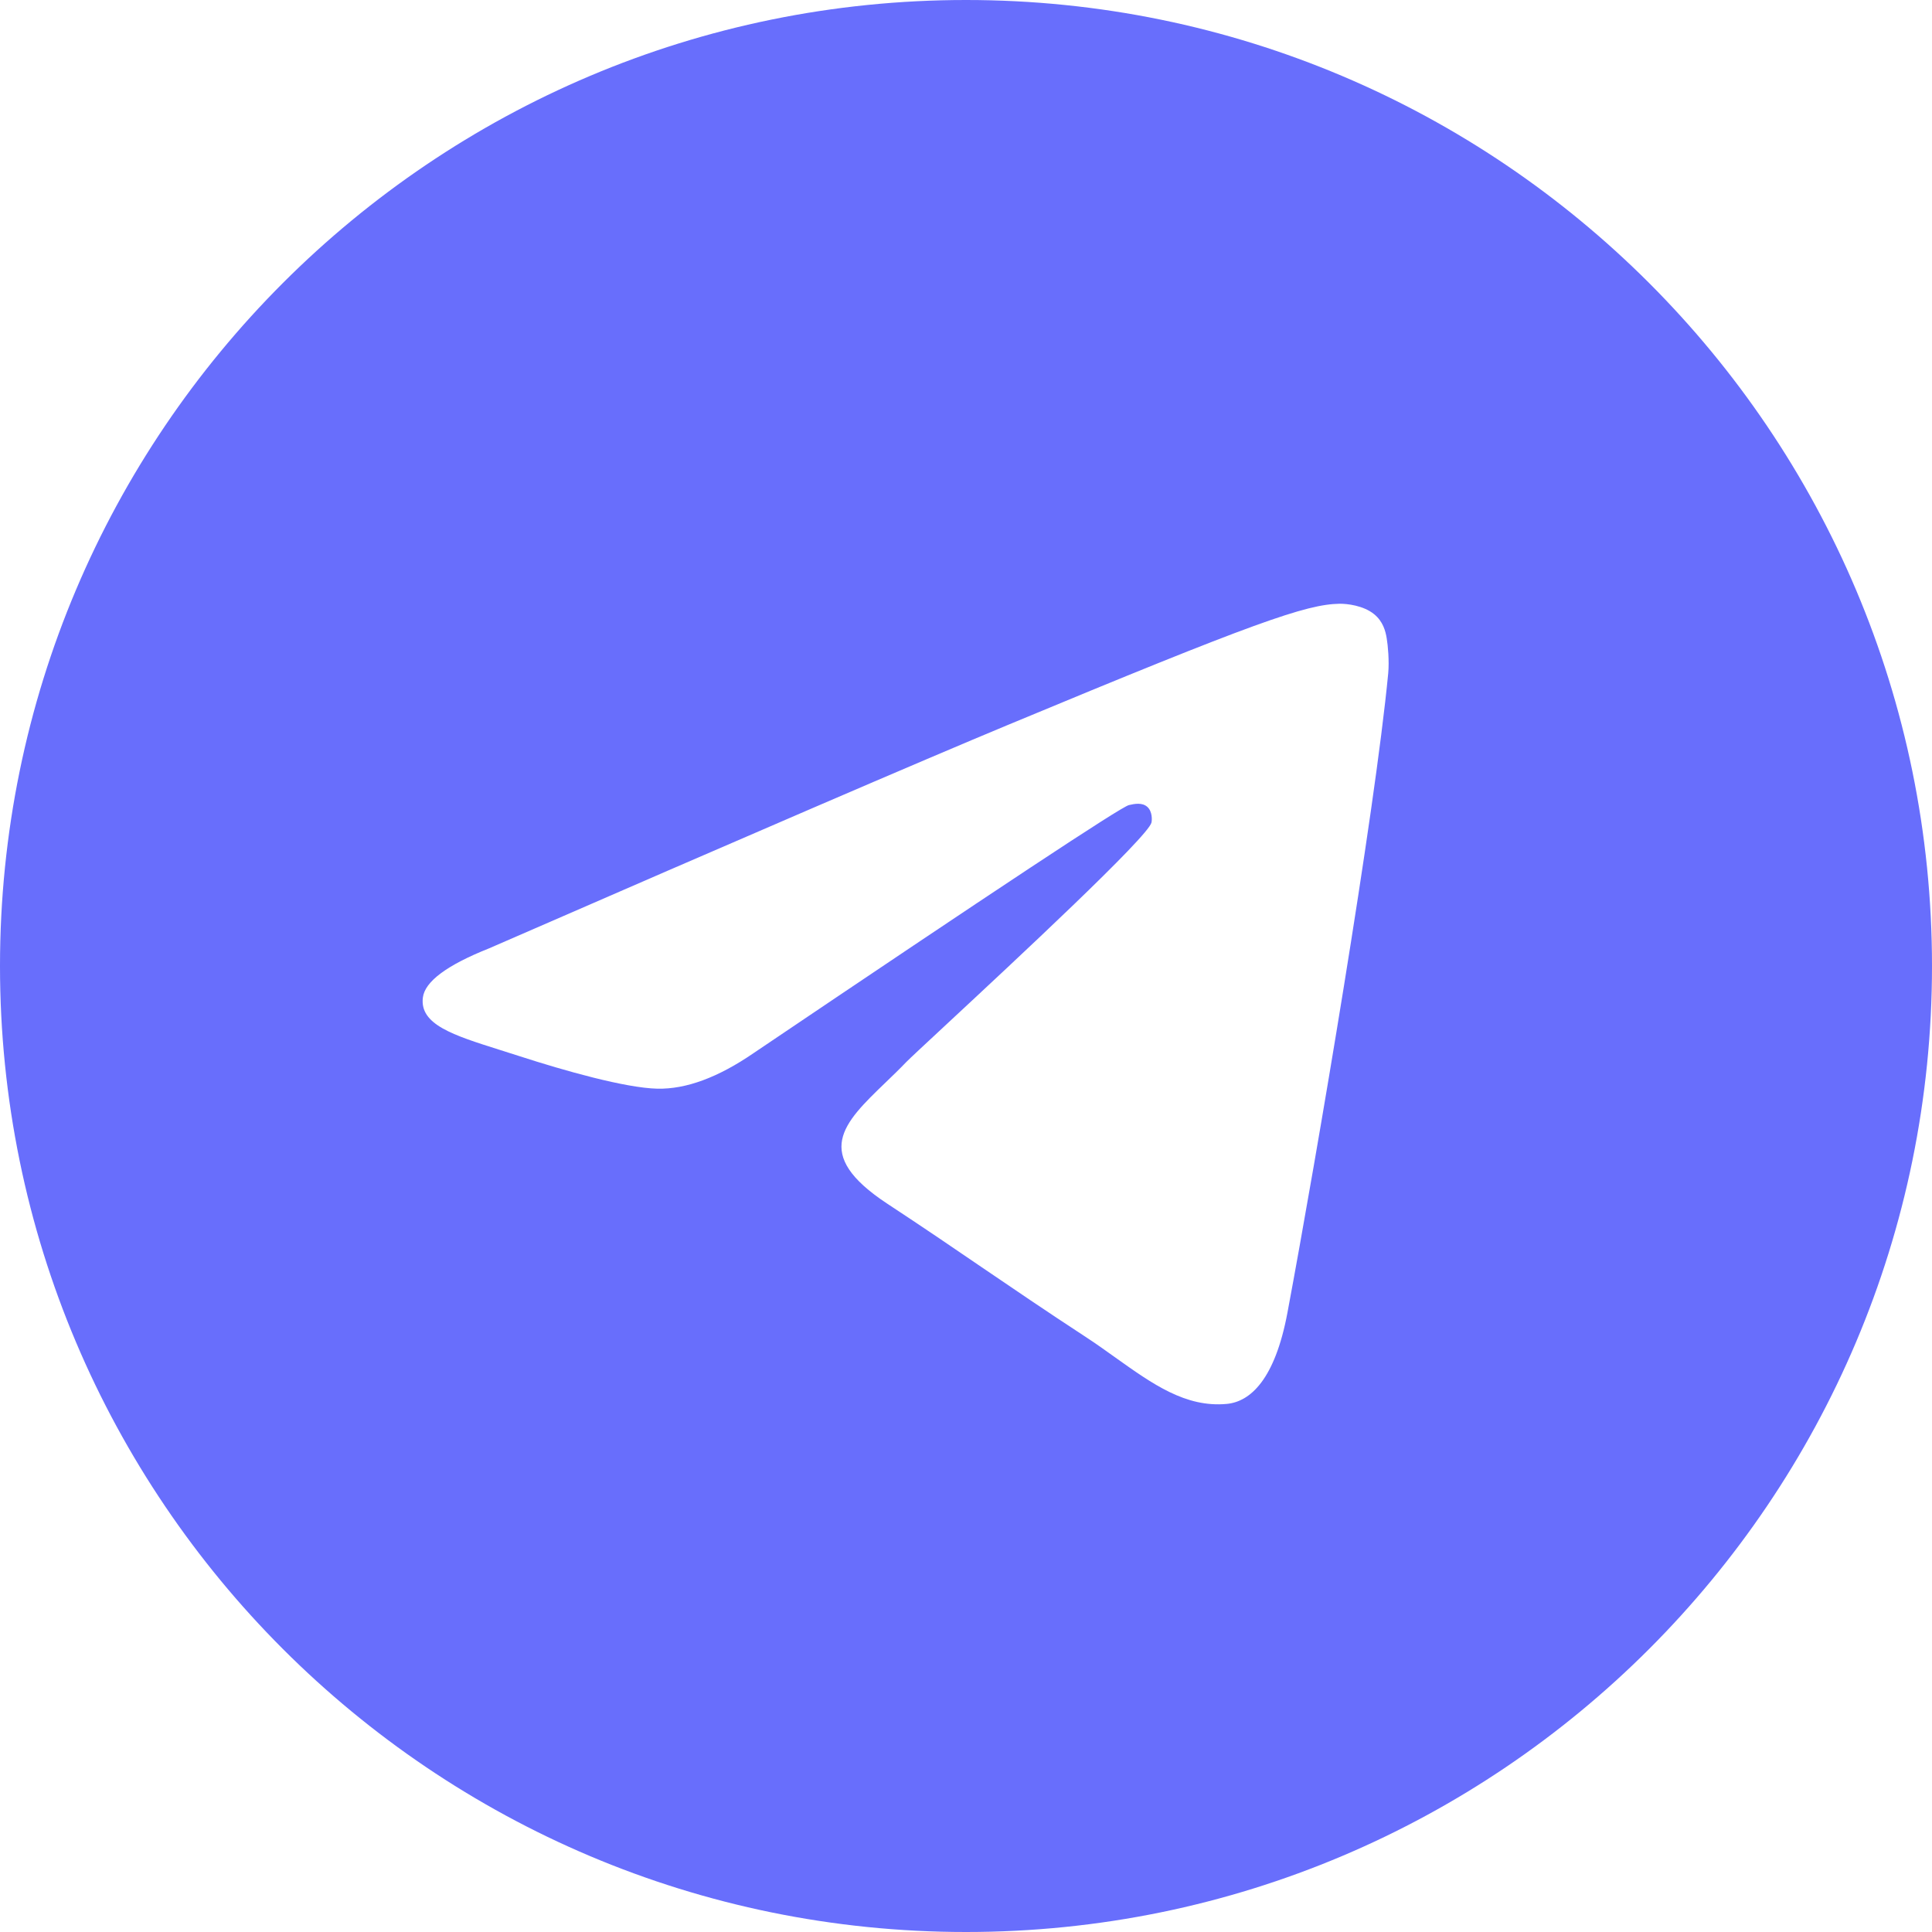
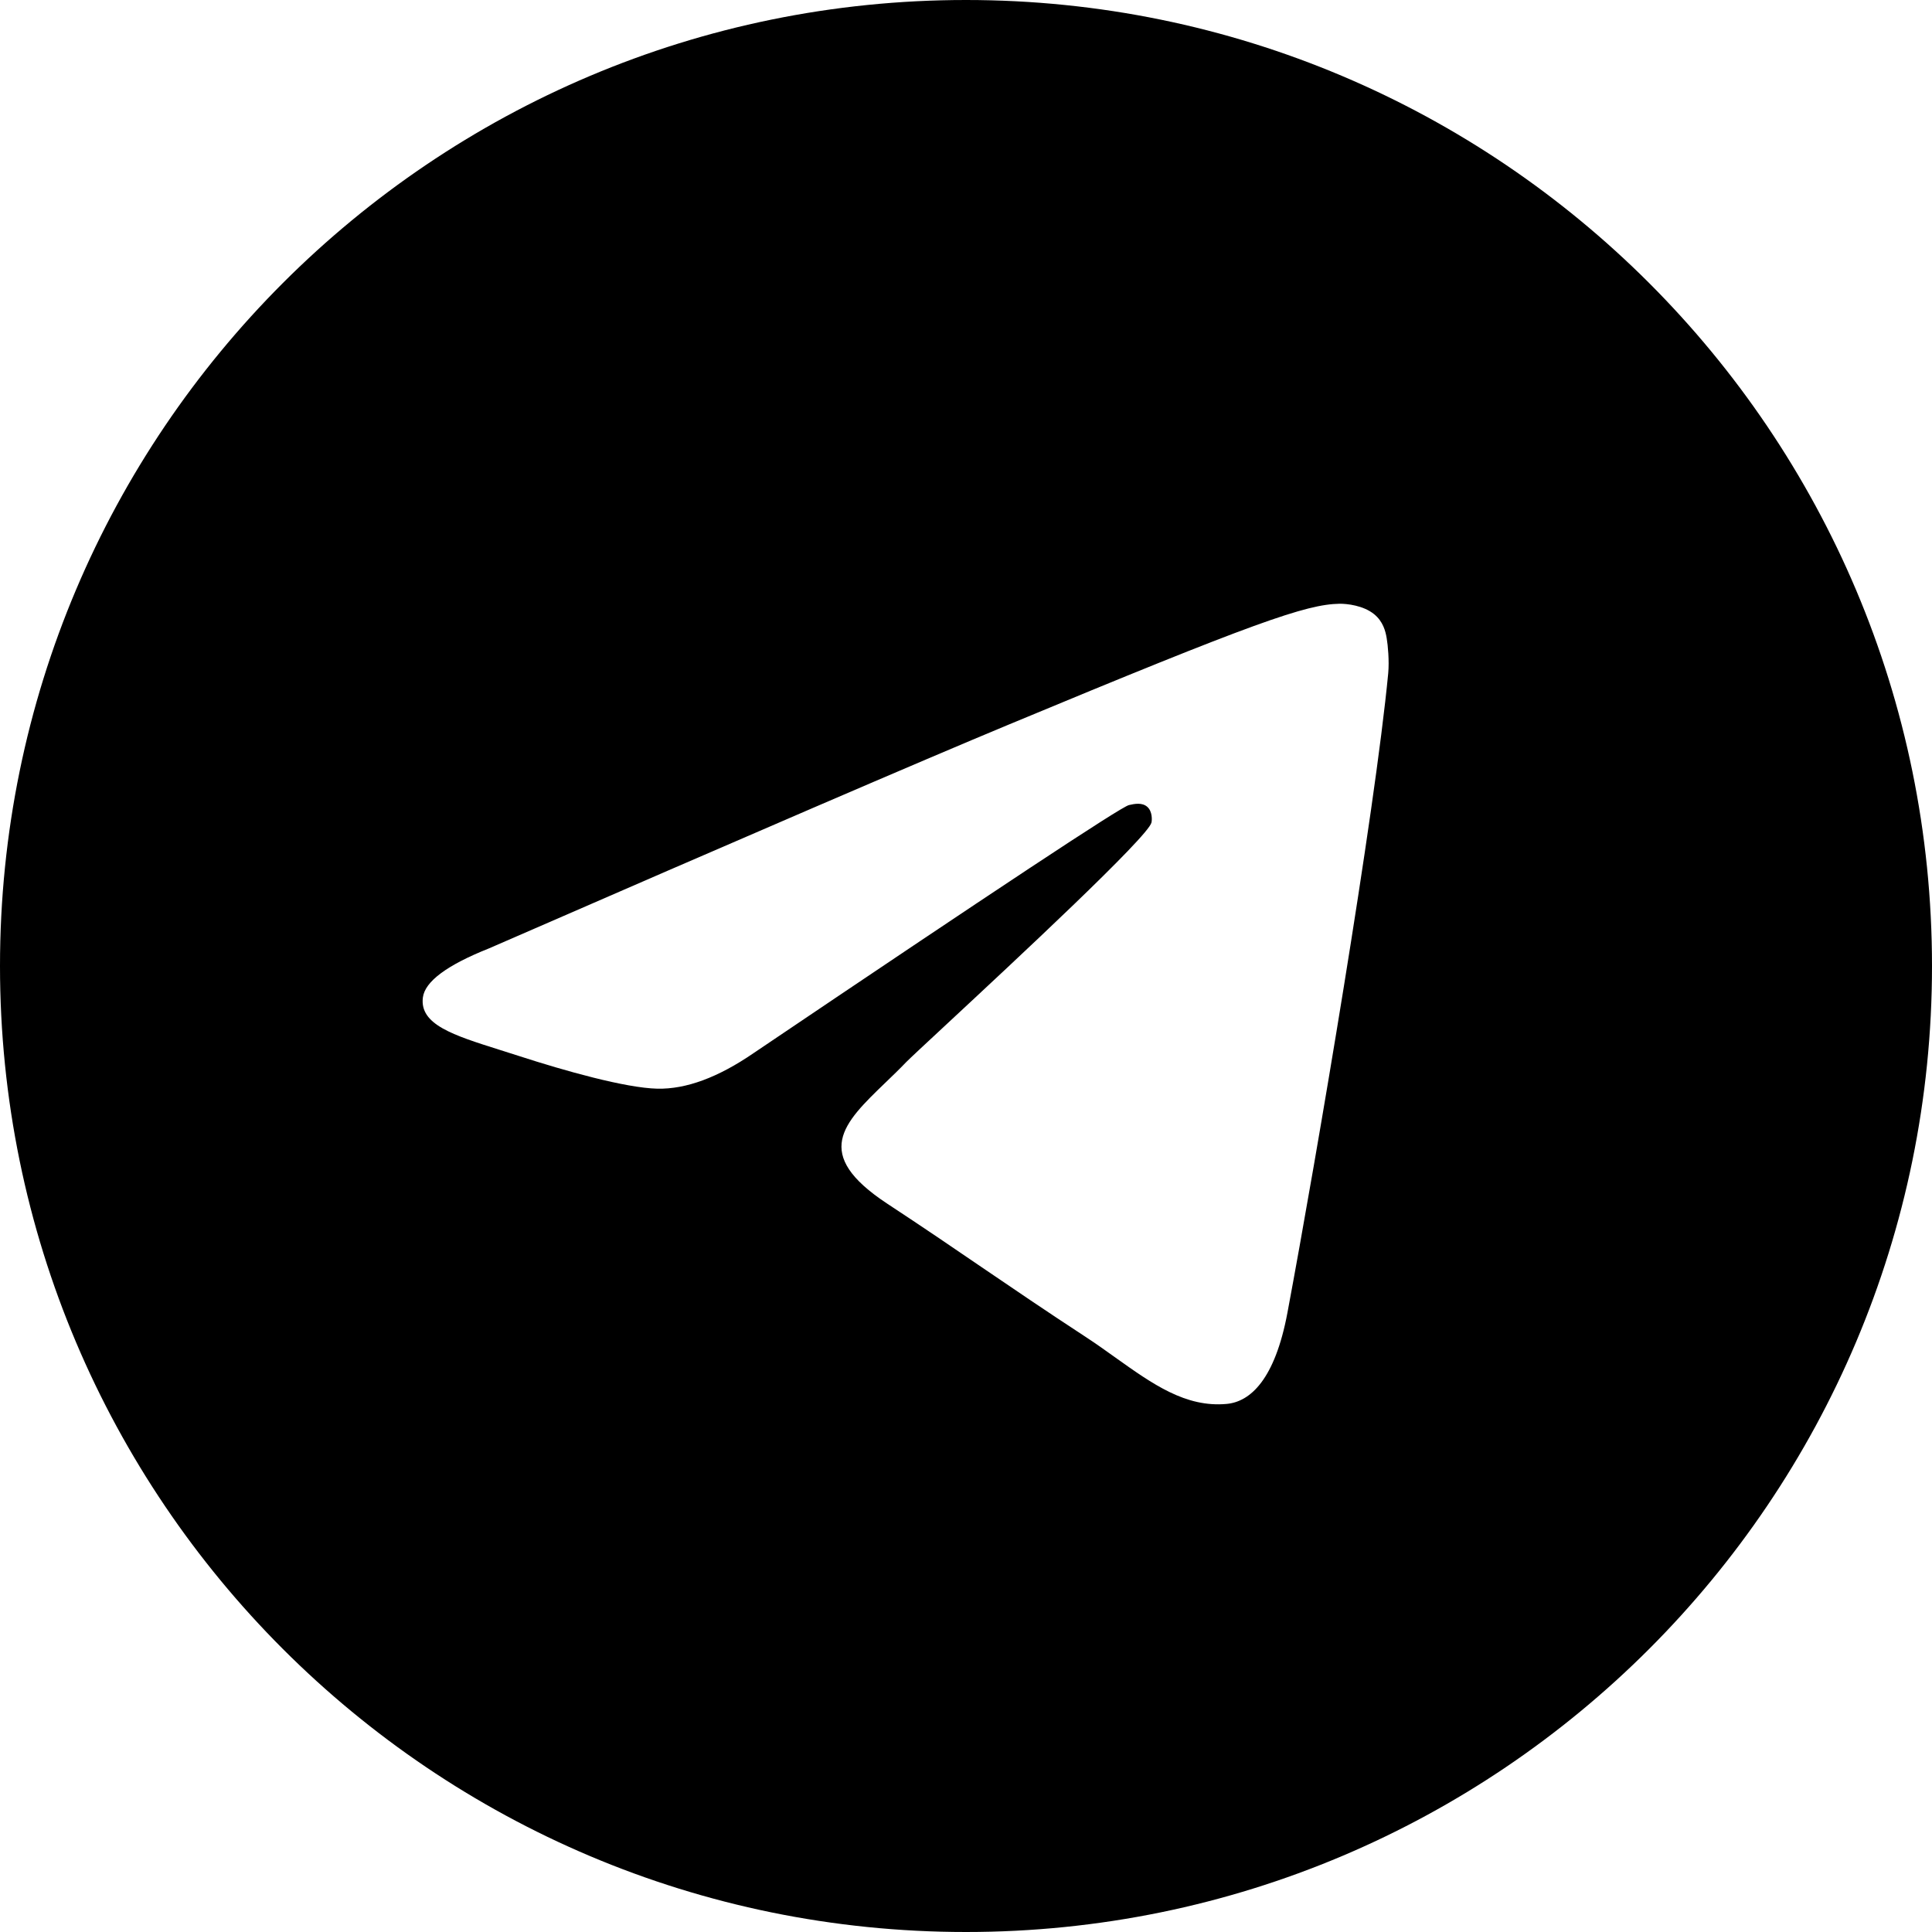
- <svg xmlns="http://www.w3.org/2000/svg" viewBox="0 0 24 24" fill="#686EFC">
+ <svg xmlns="http://www.w3.org/2000/svg" viewBox="0 0 24 24" fill="currentColor">
  <path fill-rule="evenodd" clip-rule="evenodd" d="M12 24C5.373 24 0 18.627 0 12C0 5.373 5.373 0 12 0C18.627 0 24 5.373 24 12C24 18.627 18.627 24 12 24ZM12.519 9.006C11.444 9.453 9.296 10.378 6.075 11.781C5.552 11.989 5.278 12.193 5.253 12.392C5.211 12.728 5.632 12.86 6.205 13.041C6.283 13.065 6.364 13.091 6.447 13.118C7.011 13.301 7.77 13.515 8.165 13.524C8.523 13.532 8.922 13.384 9.363 13.081C12.373 11.05 13.926 10.023 14.024 10.001C14.093 9.985 14.188 9.966 14.252 10.023C14.317 10.08 14.311 10.189 14.304 10.218C14.262 10.396 12.609 11.933 11.754 12.728C11.487 12.976 11.298 13.152 11.259 13.192C11.173 13.282 11.084 13.367 10.999 13.449C10.475 13.954 10.082 14.333 11.021 14.952C11.473 15.249 11.834 15.495 12.194 15.741C12.587 16.008 12.979 16.276 13.487 16.608C13.617 16.693 13.74 16.781 13.86 16.867C14.318 17.193 14.729 17.487 15.238 17.44C15.533 17.413 15.838 17.135 15.993 16.307C16.359 14.35 17.078 10.11 17.245 8.363C17.259 8.21 17.241 8.014 17.226 7.928C17.212 7.842 17.181 7.719 17.069 7.629C16.936 7.521 16.732 7.499 16.641 7.5C16.225 7.507 15.588 7.729 12.519 9.006Z" />
</svg>
